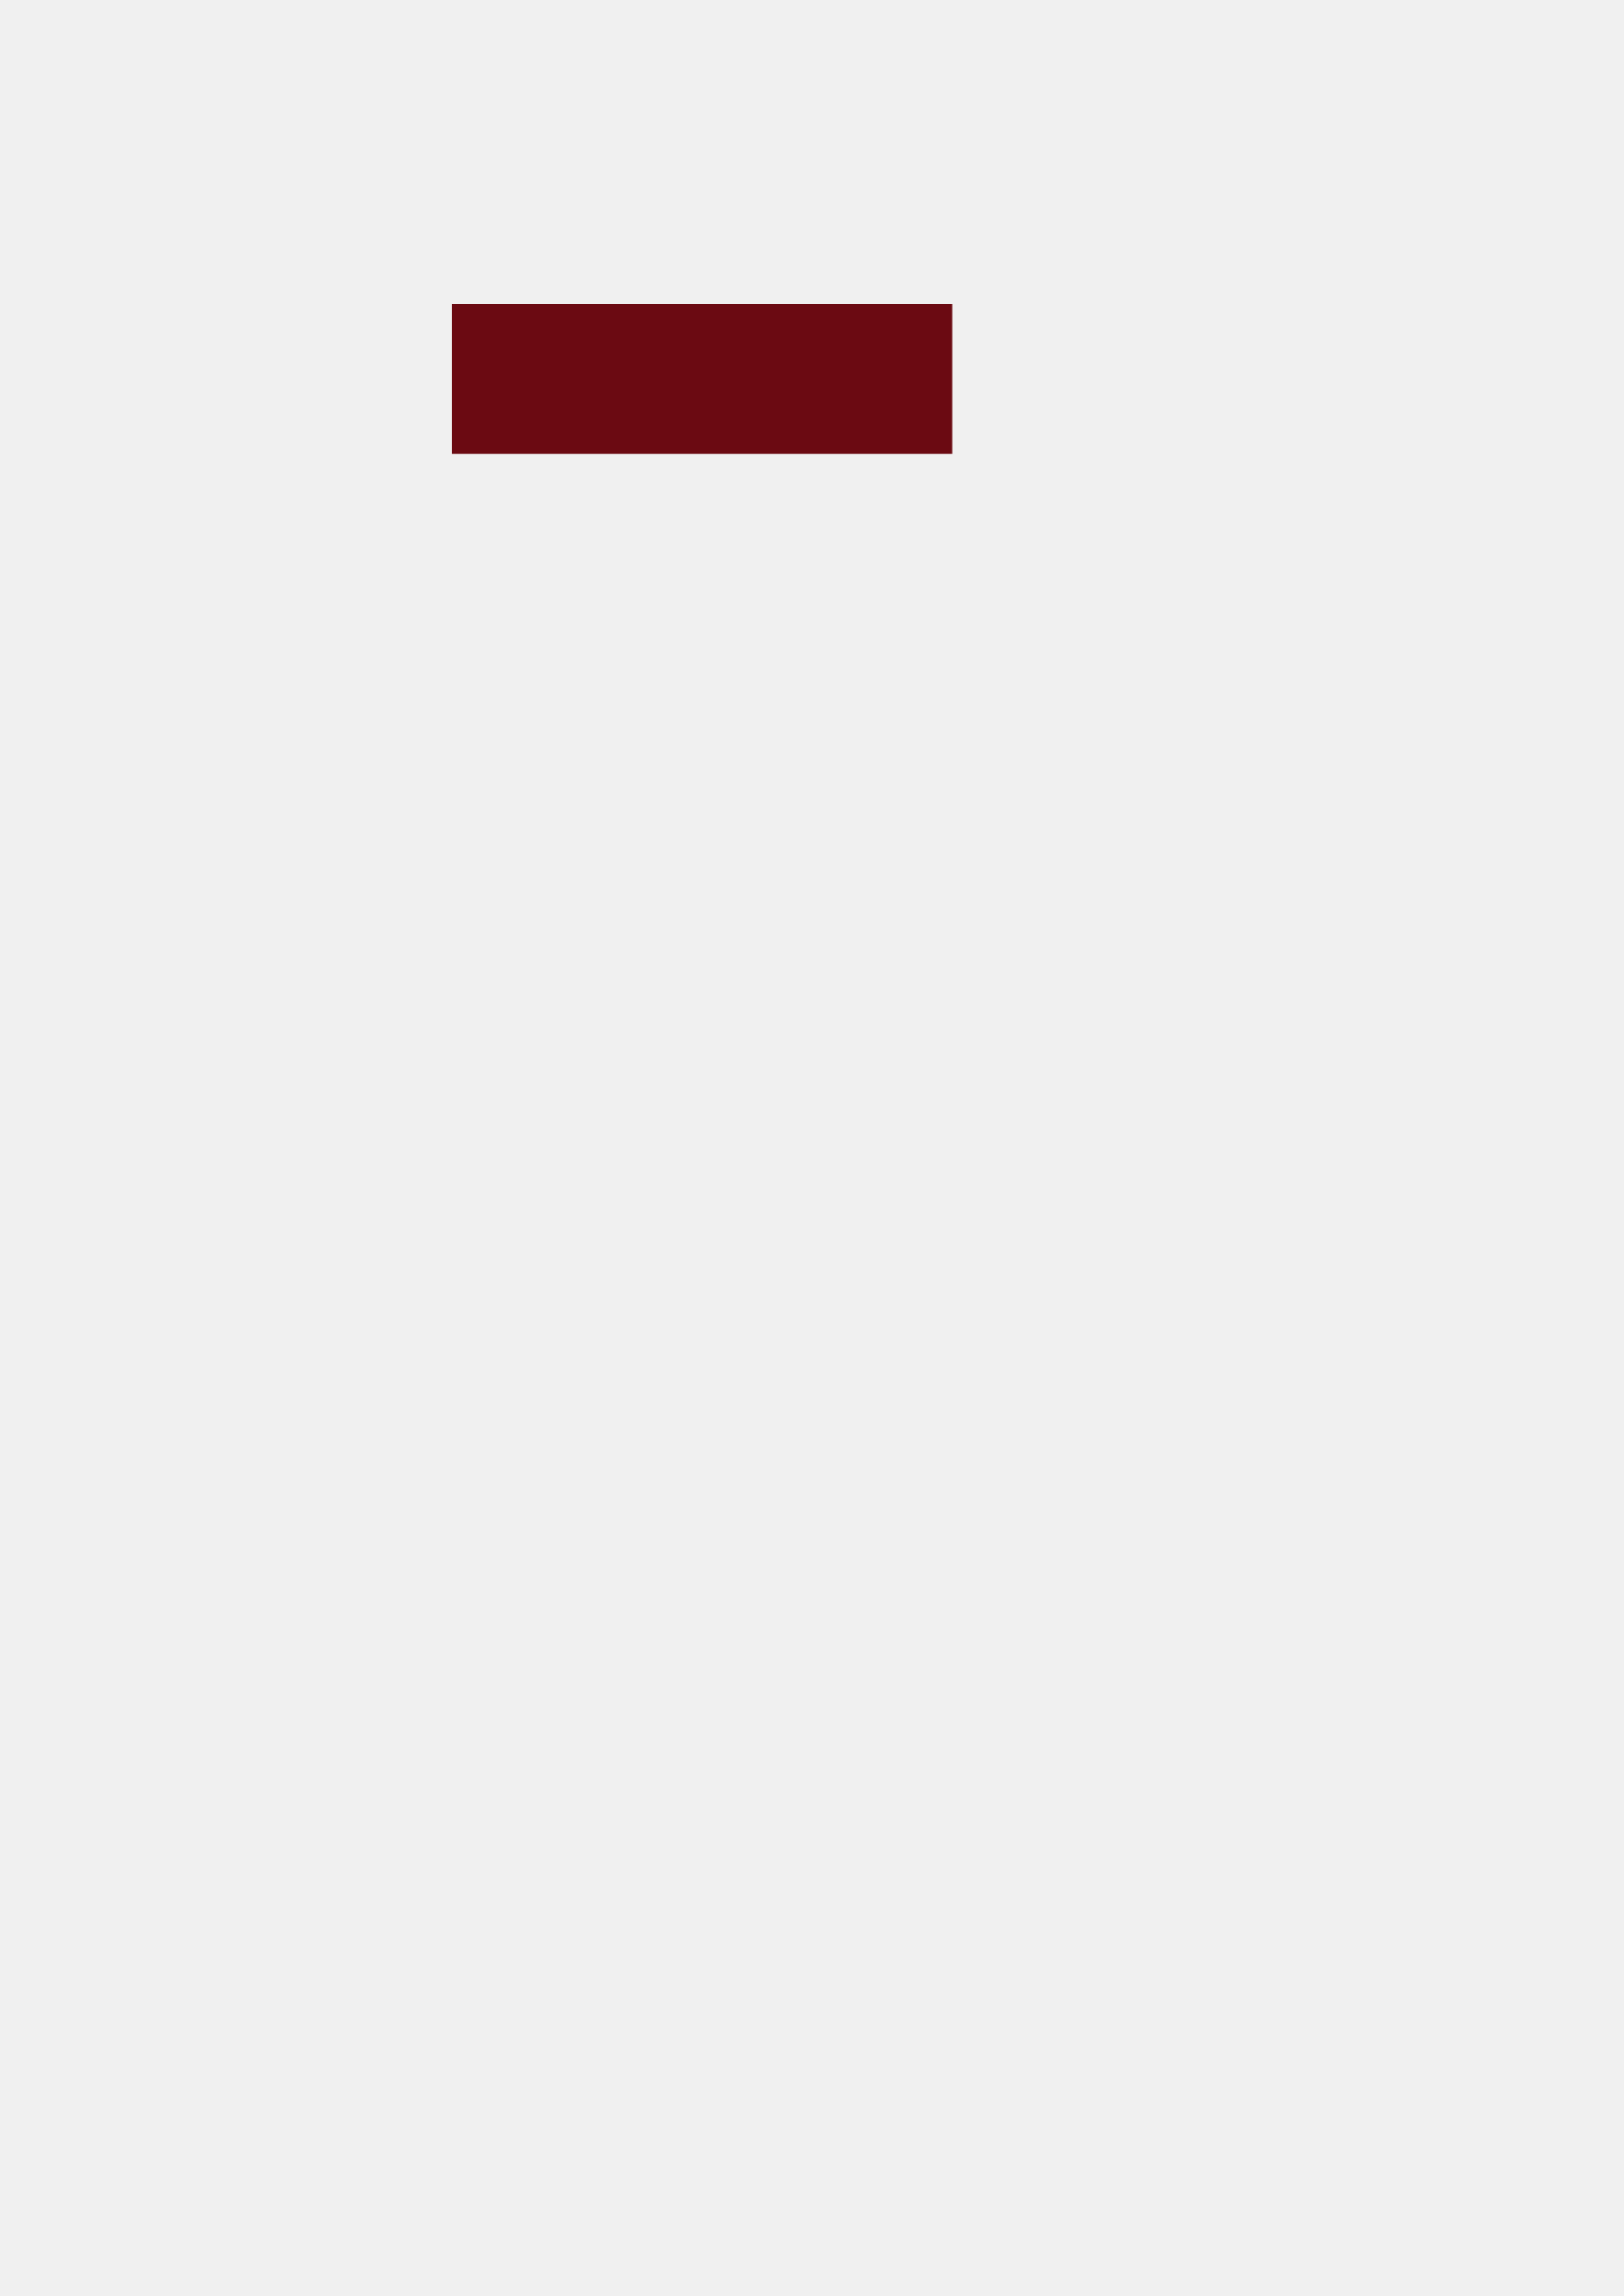
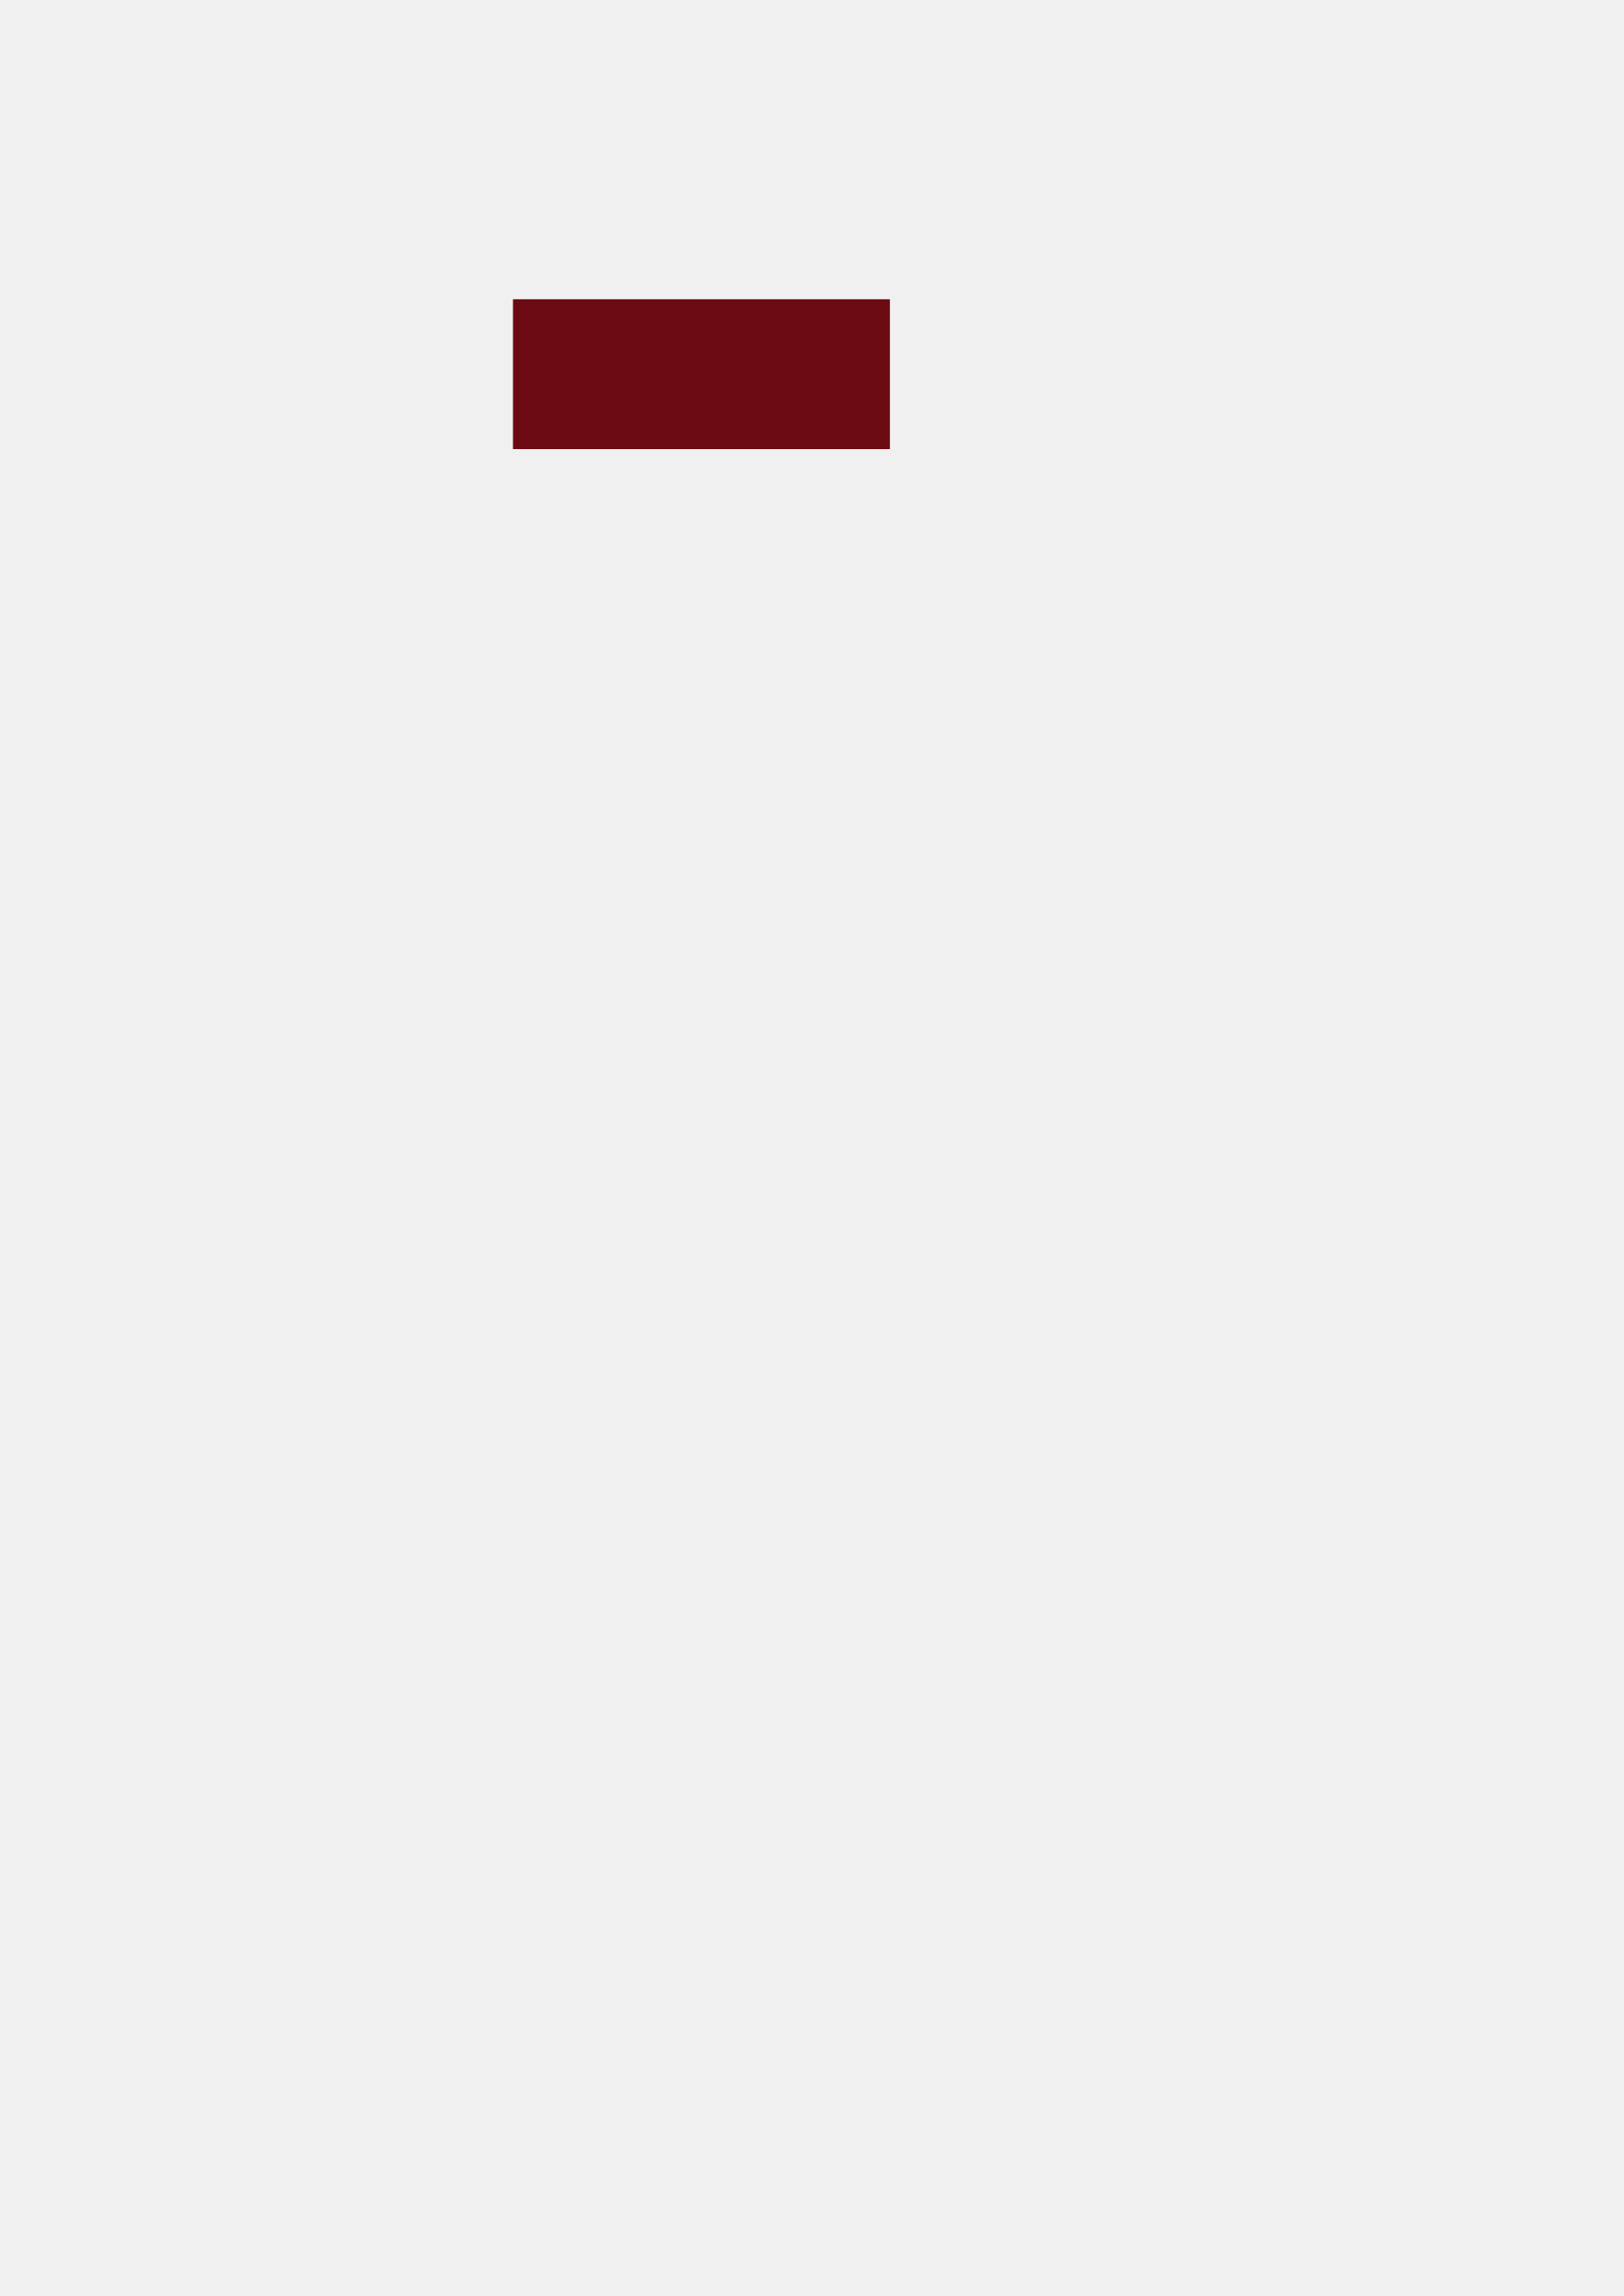
<svg xmlns="http://www.w3.org/2000/svg" xmlns:xlink="http://www.w3.org/1999/xlink" width="210mm" height="297mm" viewBox="0 0 744.094 1052.362" id="svg2" version="1.1">
  <defs id="defs4">
    <linearGradient id="linearGradient4177">
      <stop style="stop-color:#6b0a12;stop-opacity:1;" offset="0" id="stop4179" />
      <stop style="stop-color:#6b0a12;stop-opacity:0;" offset="1" id="stop4181" />
    </linearGradient>
    <linearGradient xlink:href="#linearGradient4177" id="linearGradient4183" x1="210.76" y1="92.694" x2="425.166" y2="92.694" gradientUnits="userSpaceOnUse" />
    <linearGradient xlink:href="#linearGradient4177" id="linearGradient4187" gradientUnits="userSpaceOnUse" x1="210.76" y1="92.694" x2="425.166" y2="92.694" />
  </defs>
  <g id="layer1">
-     <rect style="opacity:1;fill:#6b0a12;fill-opacity:1;fill-rule:nonzero;stroke:none;stroke-width:20;stroke-linecap:round;stroke-miterlimit:4;stroke-dasharray:none;stroke-dashoffset:0;stroke-opacity:1" id="rect4185" width="229.305" height="68.69" x="207.081" y="139.331" />
-     <flowRoot xml:space="preserve" id="flowRoot4136" style="font-style:normal;font-variant:normal;font-weight:bold;font-stretch:semi-condensed;font-size:24px;line-height:120%;font-family:'DejaVu Sans';-inkscape-font-specification:'DejaVu Sans Bold Semi-Condensed';text-align:center;letter-spacing:0px;word-spacing:0px;writing-mode:lr-tb;text-anchor:middle;fill:#ffffff;fill-opacity:1;stroke:none;stroke-width:1px;stroke-linecap:butt;stroke-linejoin:miter;stroke-opacity:1;" transform="translate(3.770698,72.75405)">
+     <rect style="opacity:1;fill:#6b0a12;fill-opacity:1;fill-rule:nonzero;stroke:none;stroke-width:20;stroke-linecap:round;stroke-miterlimit:4;stroke-dasharray:none;stroke-dashoffset:0;stroke-opacity:1" id="rect4185" width="172.736" height="68.69" x="235.078" y="137.161" />
+     <flowRoot xml:space="preserve" id="flowRoot4136" style="font-style:normal;font-variant:normal;font-weight:bold;font-stretch:semi-condensed;font-size:24px;line-height:120%;font-family:'DejaVu Sans';-inkscape-font-specification:'DejaVu Sans Bold Semi-Condensed';text-align:center;letter-spacing:0px;word-spacing:0px;writing-mode:lr-tb;text-anchor:middle;fill:#ffffff;fill-opacity:1;stroke:none;stroke-width:1px;stroke-linecap:butt;stroke-linejoin:miter;stroke-opacity:1" transform="translate(3.770698,70.75405)">
      <flowRegion id="flowRegion4138" style="fill:url(#linearGradient4187);fill-opacity:1">
-         <rect id="rect4140" width="519.218" height="254.558" x="58.589" y="72.514" style="fill:#ffffff;fill-opacity:1;line-height:120%;" />
+         <rect id="rect4140" width="519.218" height="254.558" x="58.589" y="72.514" style="line-height:120%;fill:#ffffff;fill-opacity:1" />
      </flowRegion>
-       <flowPara id="flowPara4150" style="fill:#ffffff;fill-opacity:1;line-height:120%;">STAŇTE SE NAŠÍM</flowPara>
-       <flowPara id="flowPara4152" style="fill:#ffffff;fill-opacity:1;line-height:120%;">SPONZOREM!</flowPara>
+       <flowPara style="line-height:120%;fill:#ffffff;fill-opacity:1" id="flowPara4224">STAŇTE SE</flowPara>
+       <flowPara style="line-height:120%;fill:#ffffff;fill-opacity:1" id="flowPara4232">PARTNEREM!</flowPara>
    </flowRoot>
  </g>
</svg>
